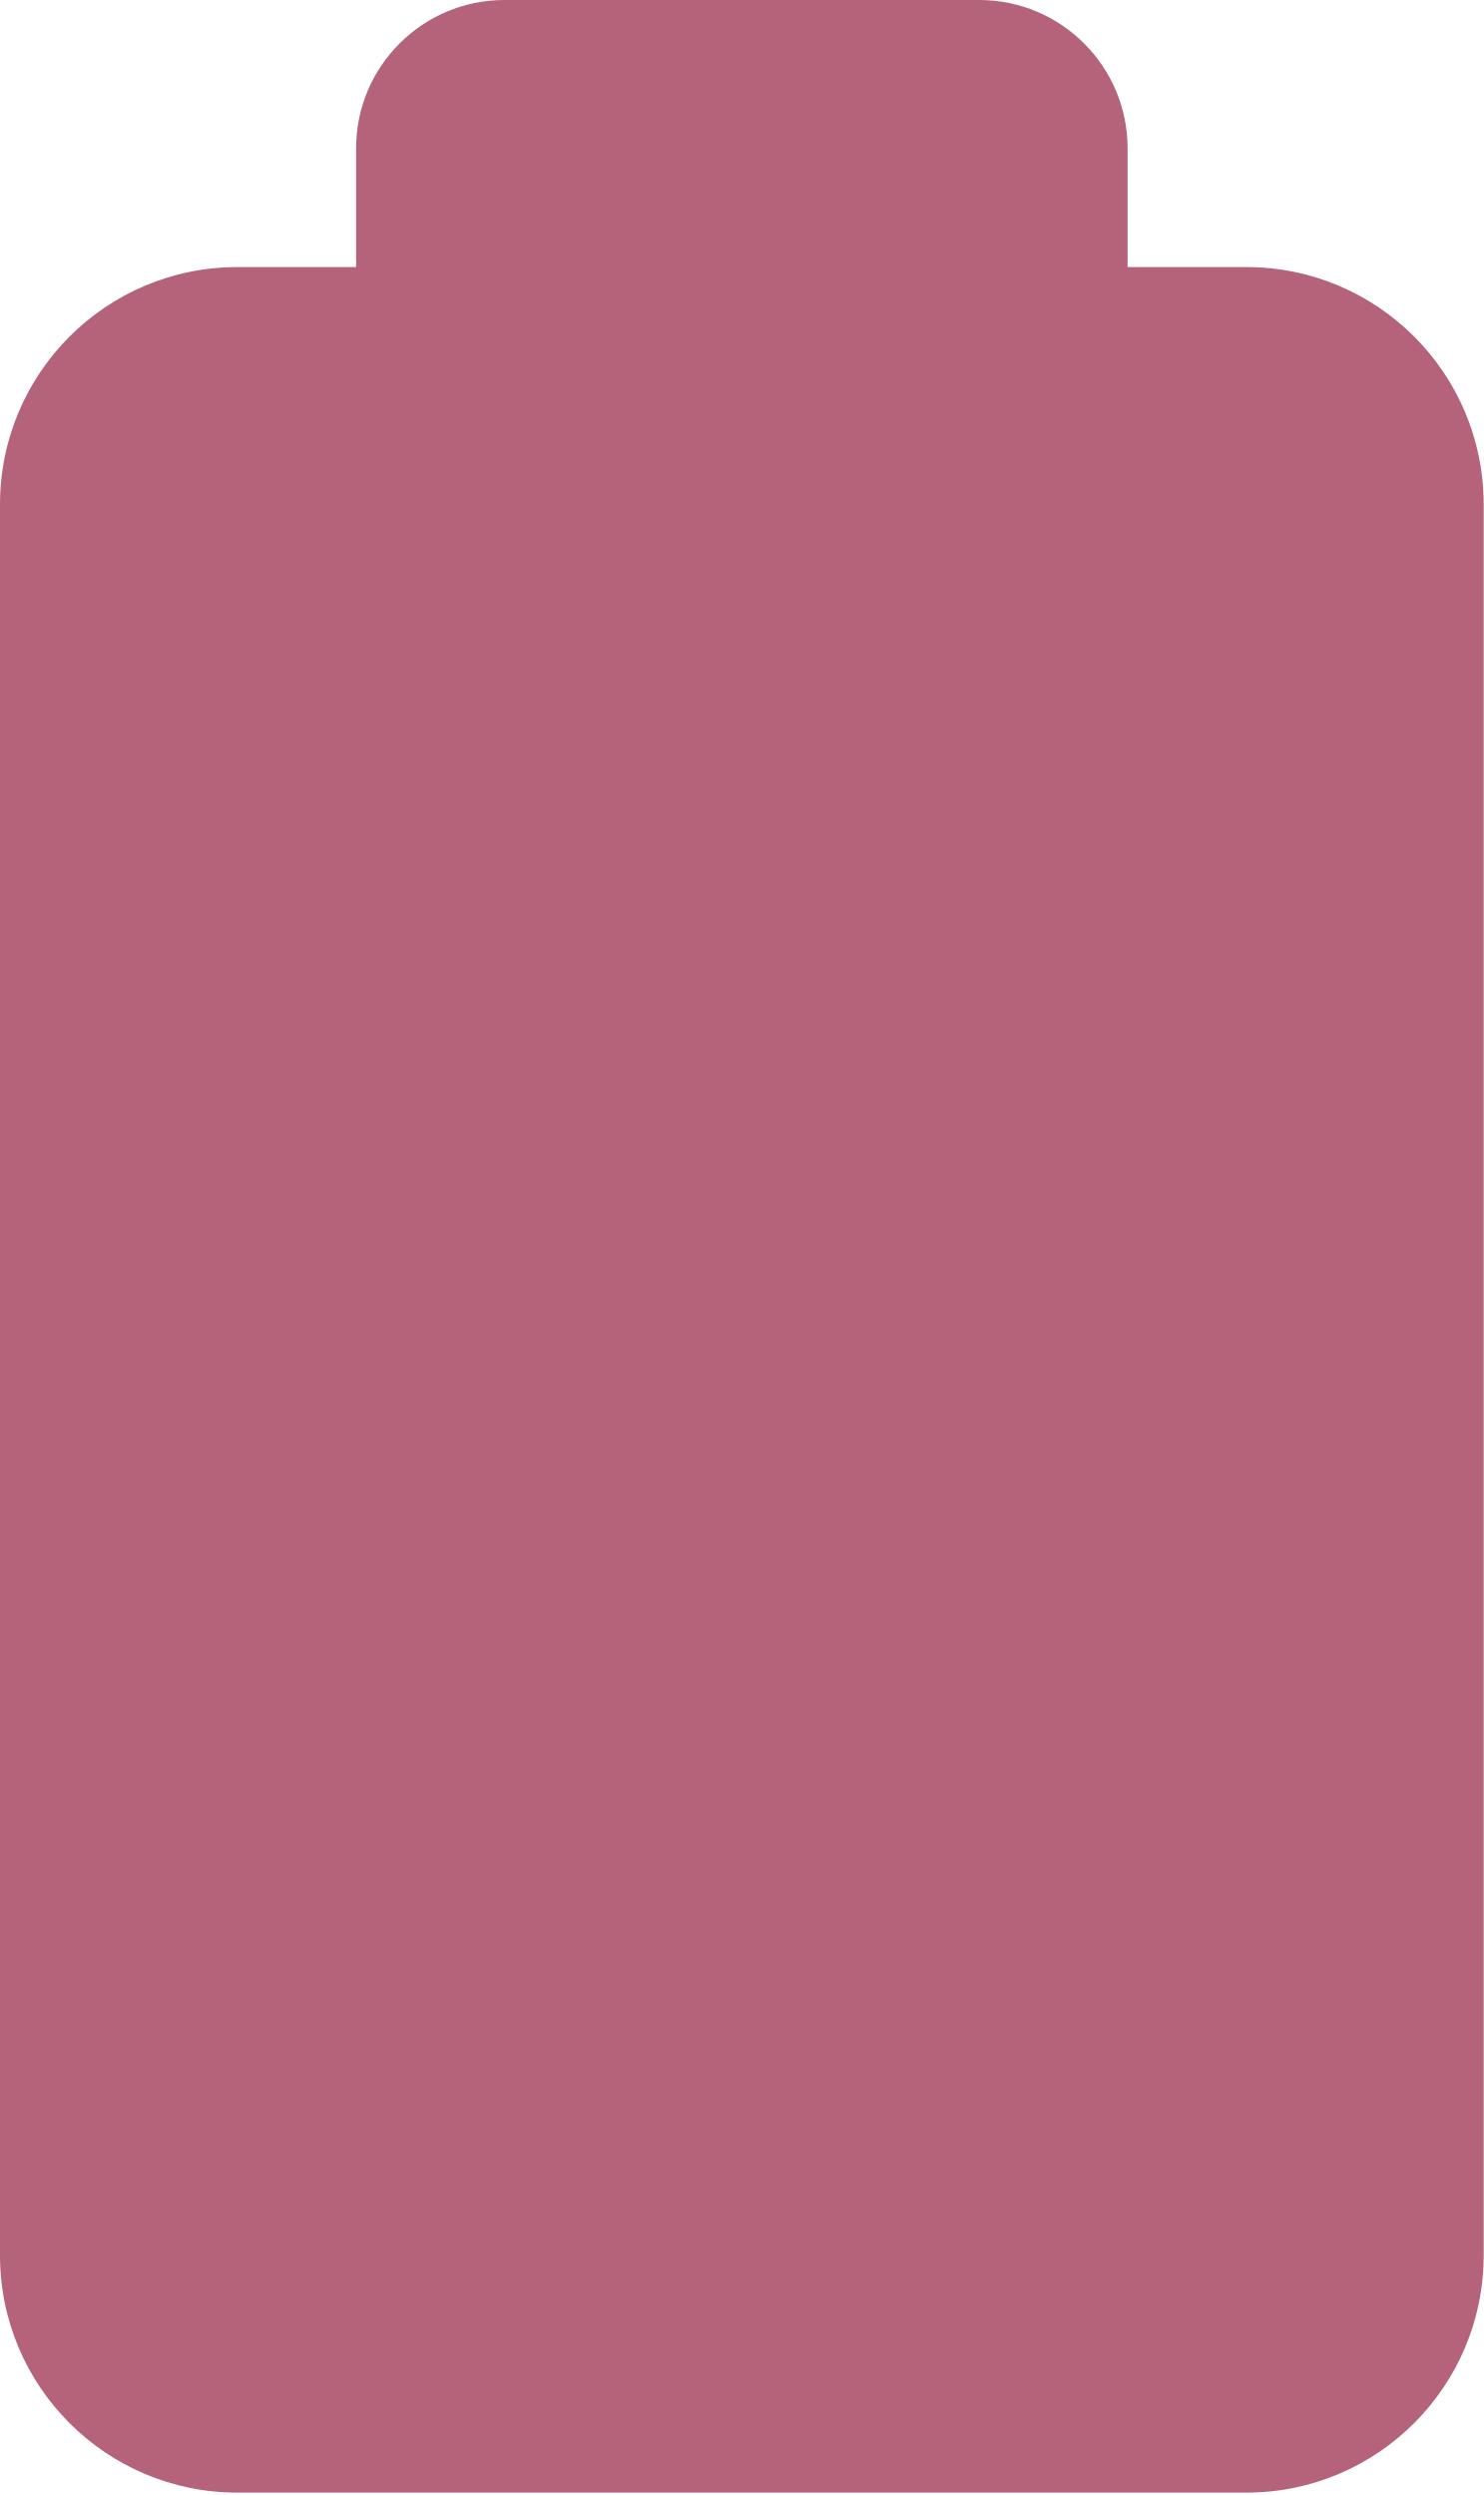
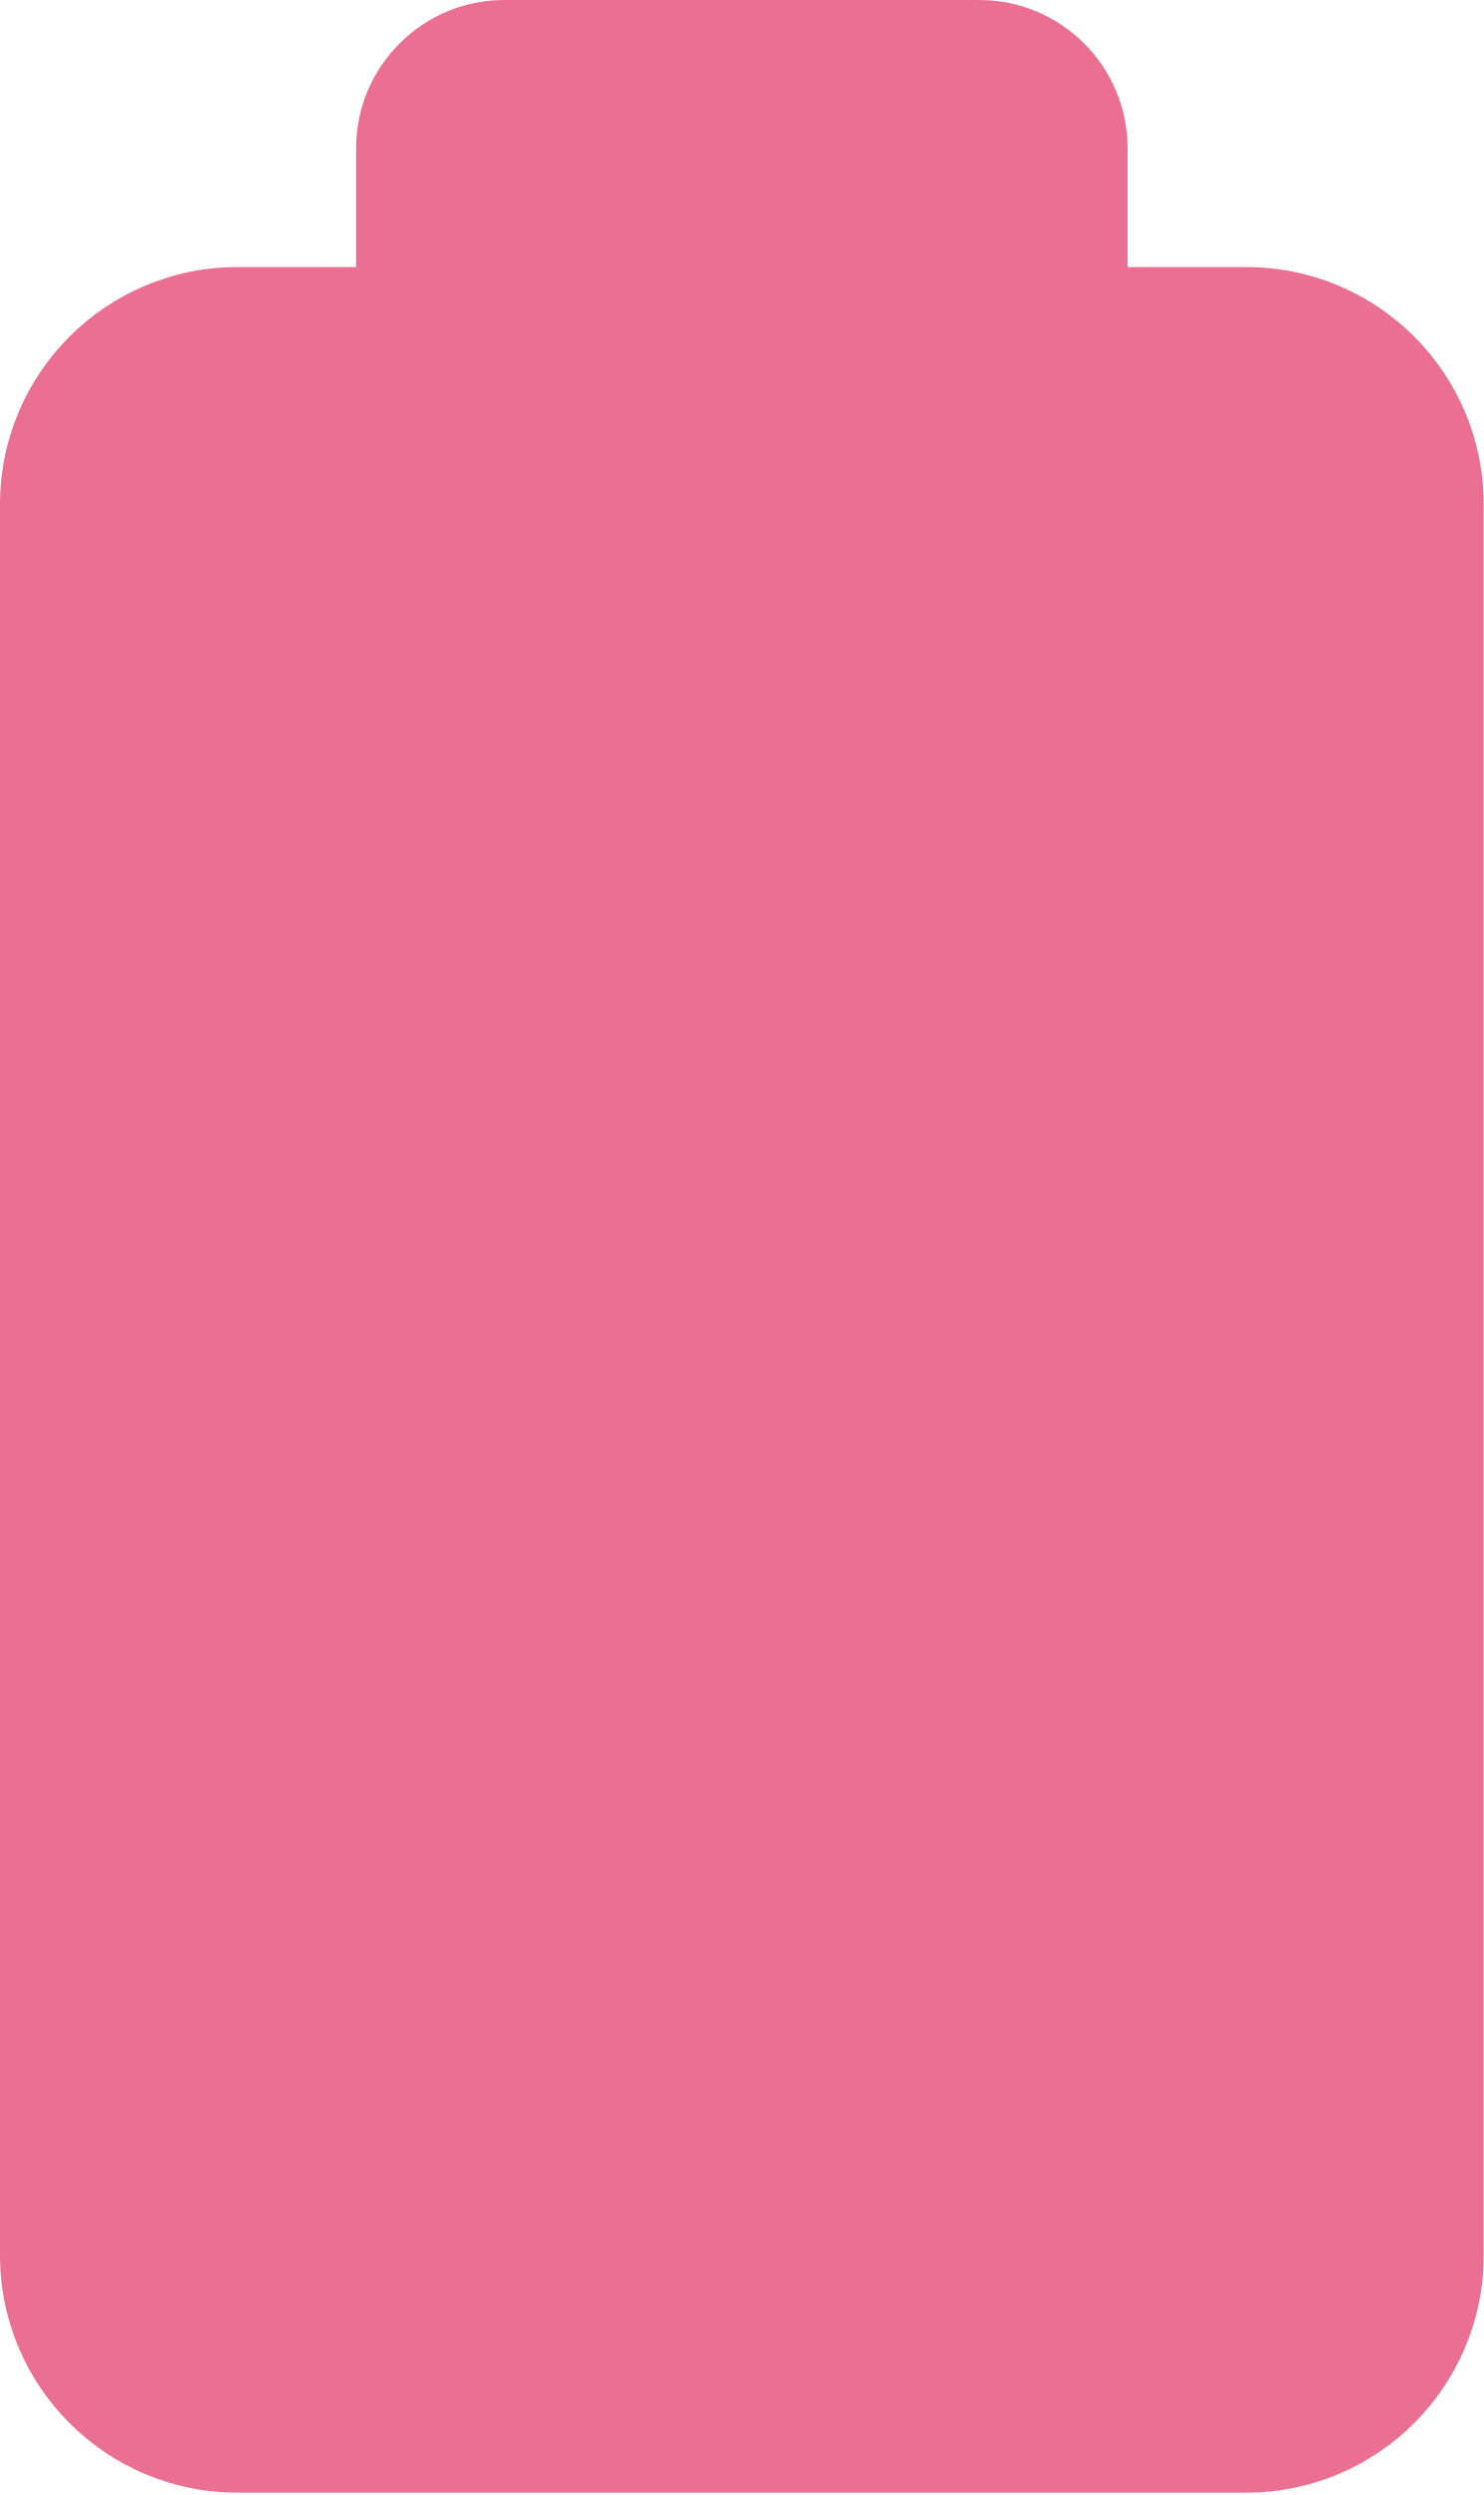
<svg xmlns="http://www.w3.org/2000/svg" id="Layer_1" data-name="Layer 1" viewBox="0 0 50 84.08">
  <defs>
    <style>
      .cls-1 {
        /* {# rcol(data.color.love) #} */
-         fill: #b4637a;
+         fill: #eb6f92;
      }
    </style>
  </defs>
  <path class="cls-1" d="M42,9h-4v-4c0-2.76-2.24-5-5-5h-16c-2.76,0-5,2.24-5,5v4h-4C3.58,9,0,12.58,0,17v59c0,4.42,3.58,8,8,8h34c4.42,0,8-3.58,8-8V17c0-4.42-3.58-8-8-8Z" />
</svg>
